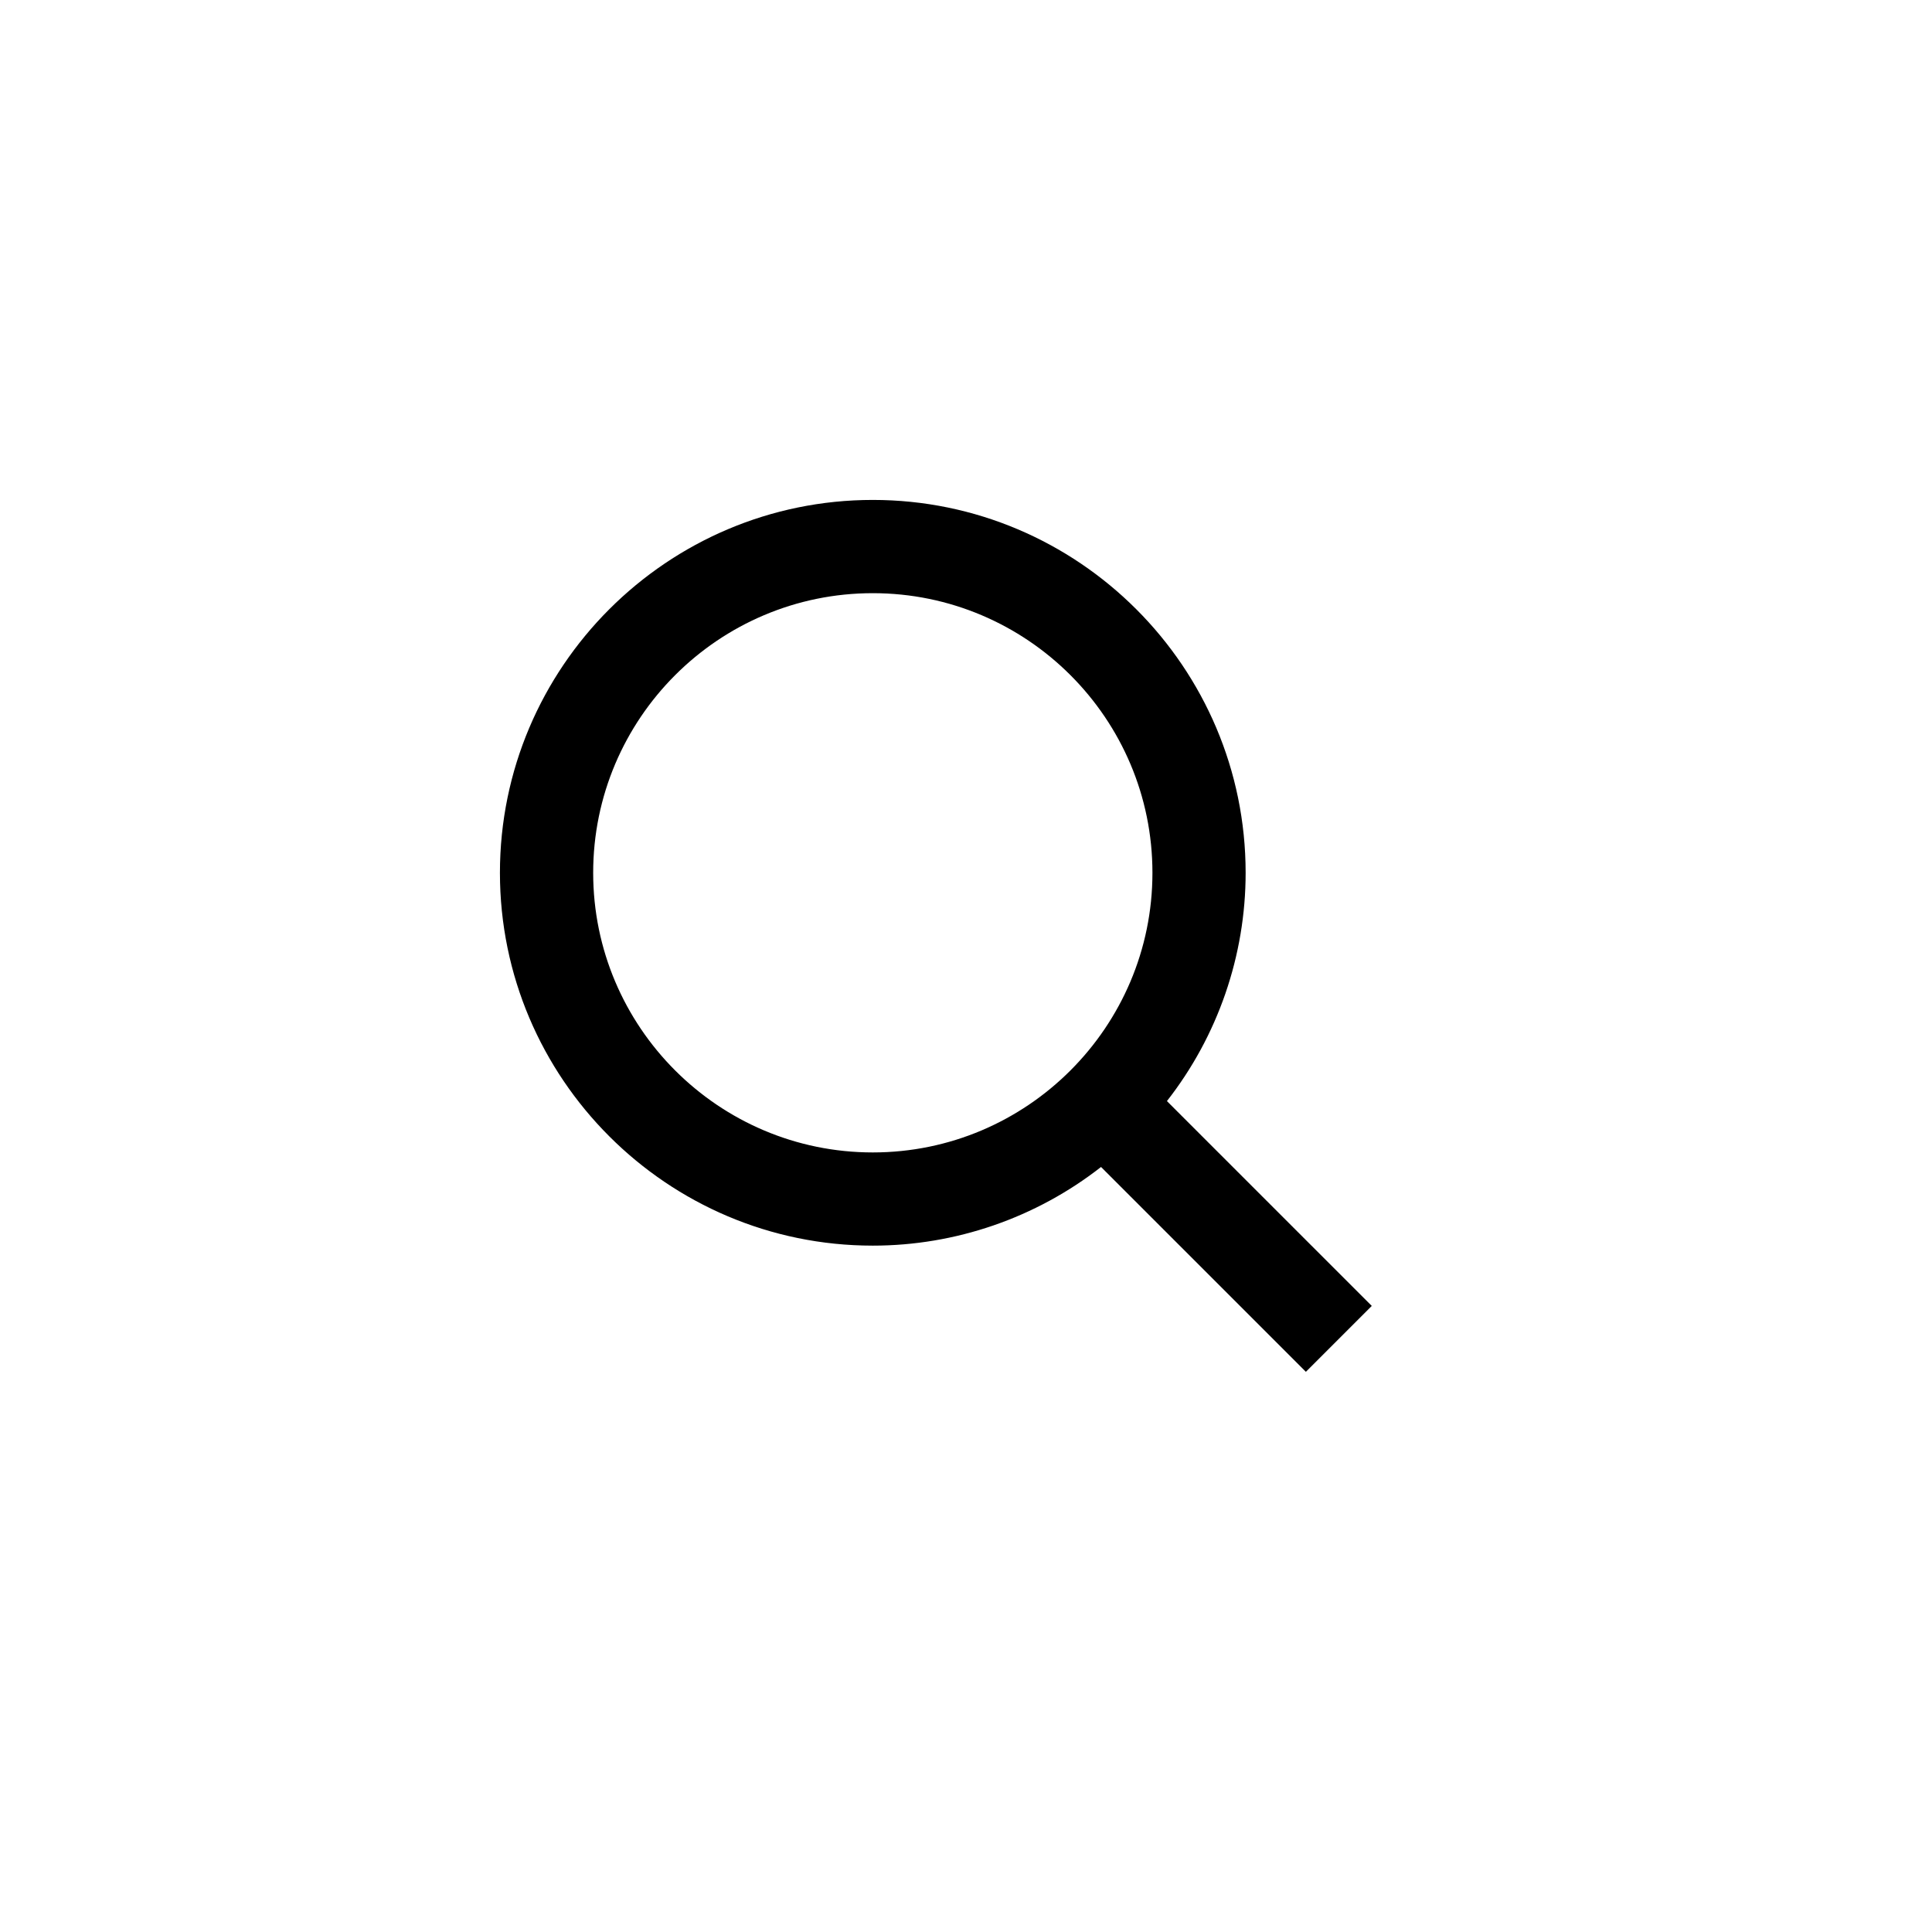
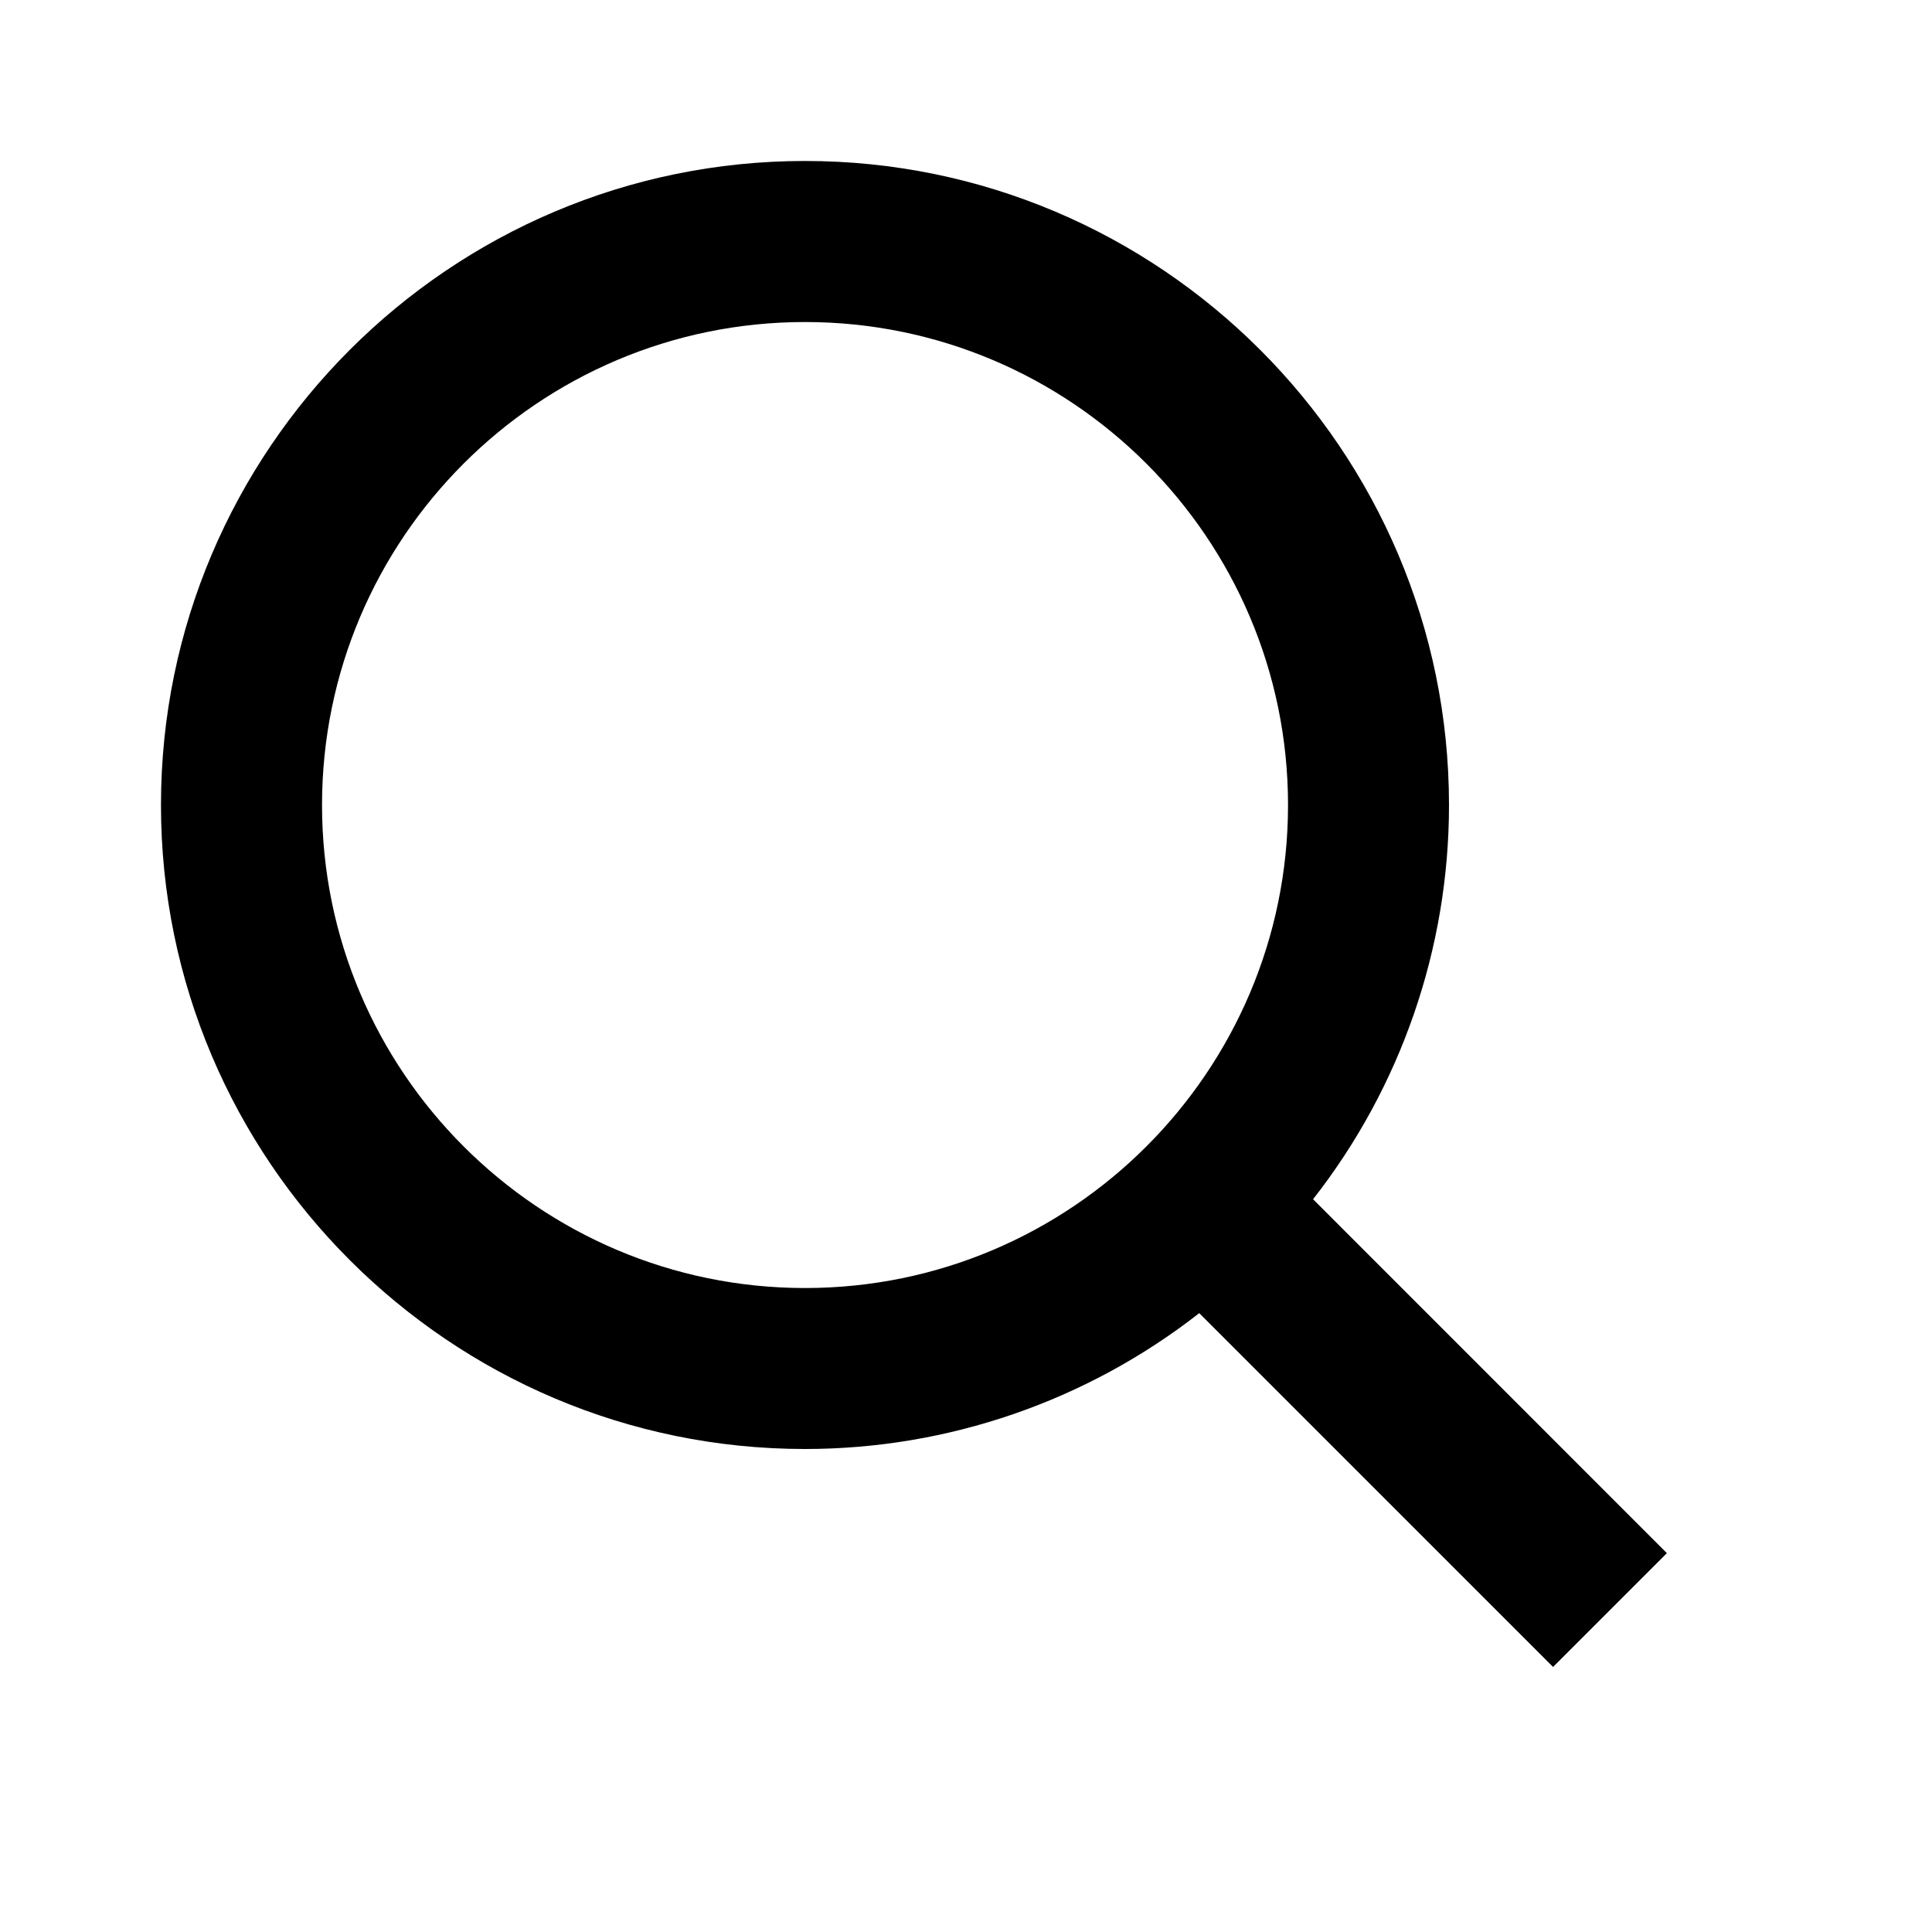
- <svg xmlns="http://www.w3.org/2000/svg" width="38" height="38" viewBox="0 0 38 38" fill="none">
-   <path d="M17.167 24.5C18.794 24.5 20.374 23.955 21.656 22.953L25.685 26.982L26.981 25.686L22.952 21.657C23.955 20.375 24.5 18.794 24.5 17.167C24.5 13.123 21.21 9.833 17.167 9.833C13.123 9.833 9.833 13.123 9.833 17.167C9.833 21.21 13.123 24.5 17.167 24.5ZM17.167 11.667C20.2 11.667 22.667 14.133 22.667 17.167C22.667 20.2 20.2 22.667 17.167 22.667C14.133 22.667 11.667 20.2 11.667 17.167C11.667 14.133 14.133 11.667 17.167 11.667Z" fill="black" />
+ <svg xmlns="http://www.w3.org/2000/svg" width="22" height="22" viewBox="0 0 22 22" fill="none">
+   <path d="M9.167 16.5C10.794 16.5 12.374 15.955 13.656 14.953L17.685 18.982L18.981 17.686L14.952 13.656C15.955 12.375 16.5 10.794 16.5 9.167C16.5 5.123 13.21 1.833 9.167 1.833C5.123 1.833 1.833 5.123 1.833 9.167C1.833 13.21 5.123 16.5 9.167 16.5ZM9.167 3.667C12.2 3.667 14.667 6.133 14.667 9.167C14.667 12.2 12.2 14.667 9.167 14.667C6.133 14.667 3.667 12.2 3.667 9.167C3.667 6.133 6.133 3.667 9.167 3.667Z" fill="black" />
</svg>
